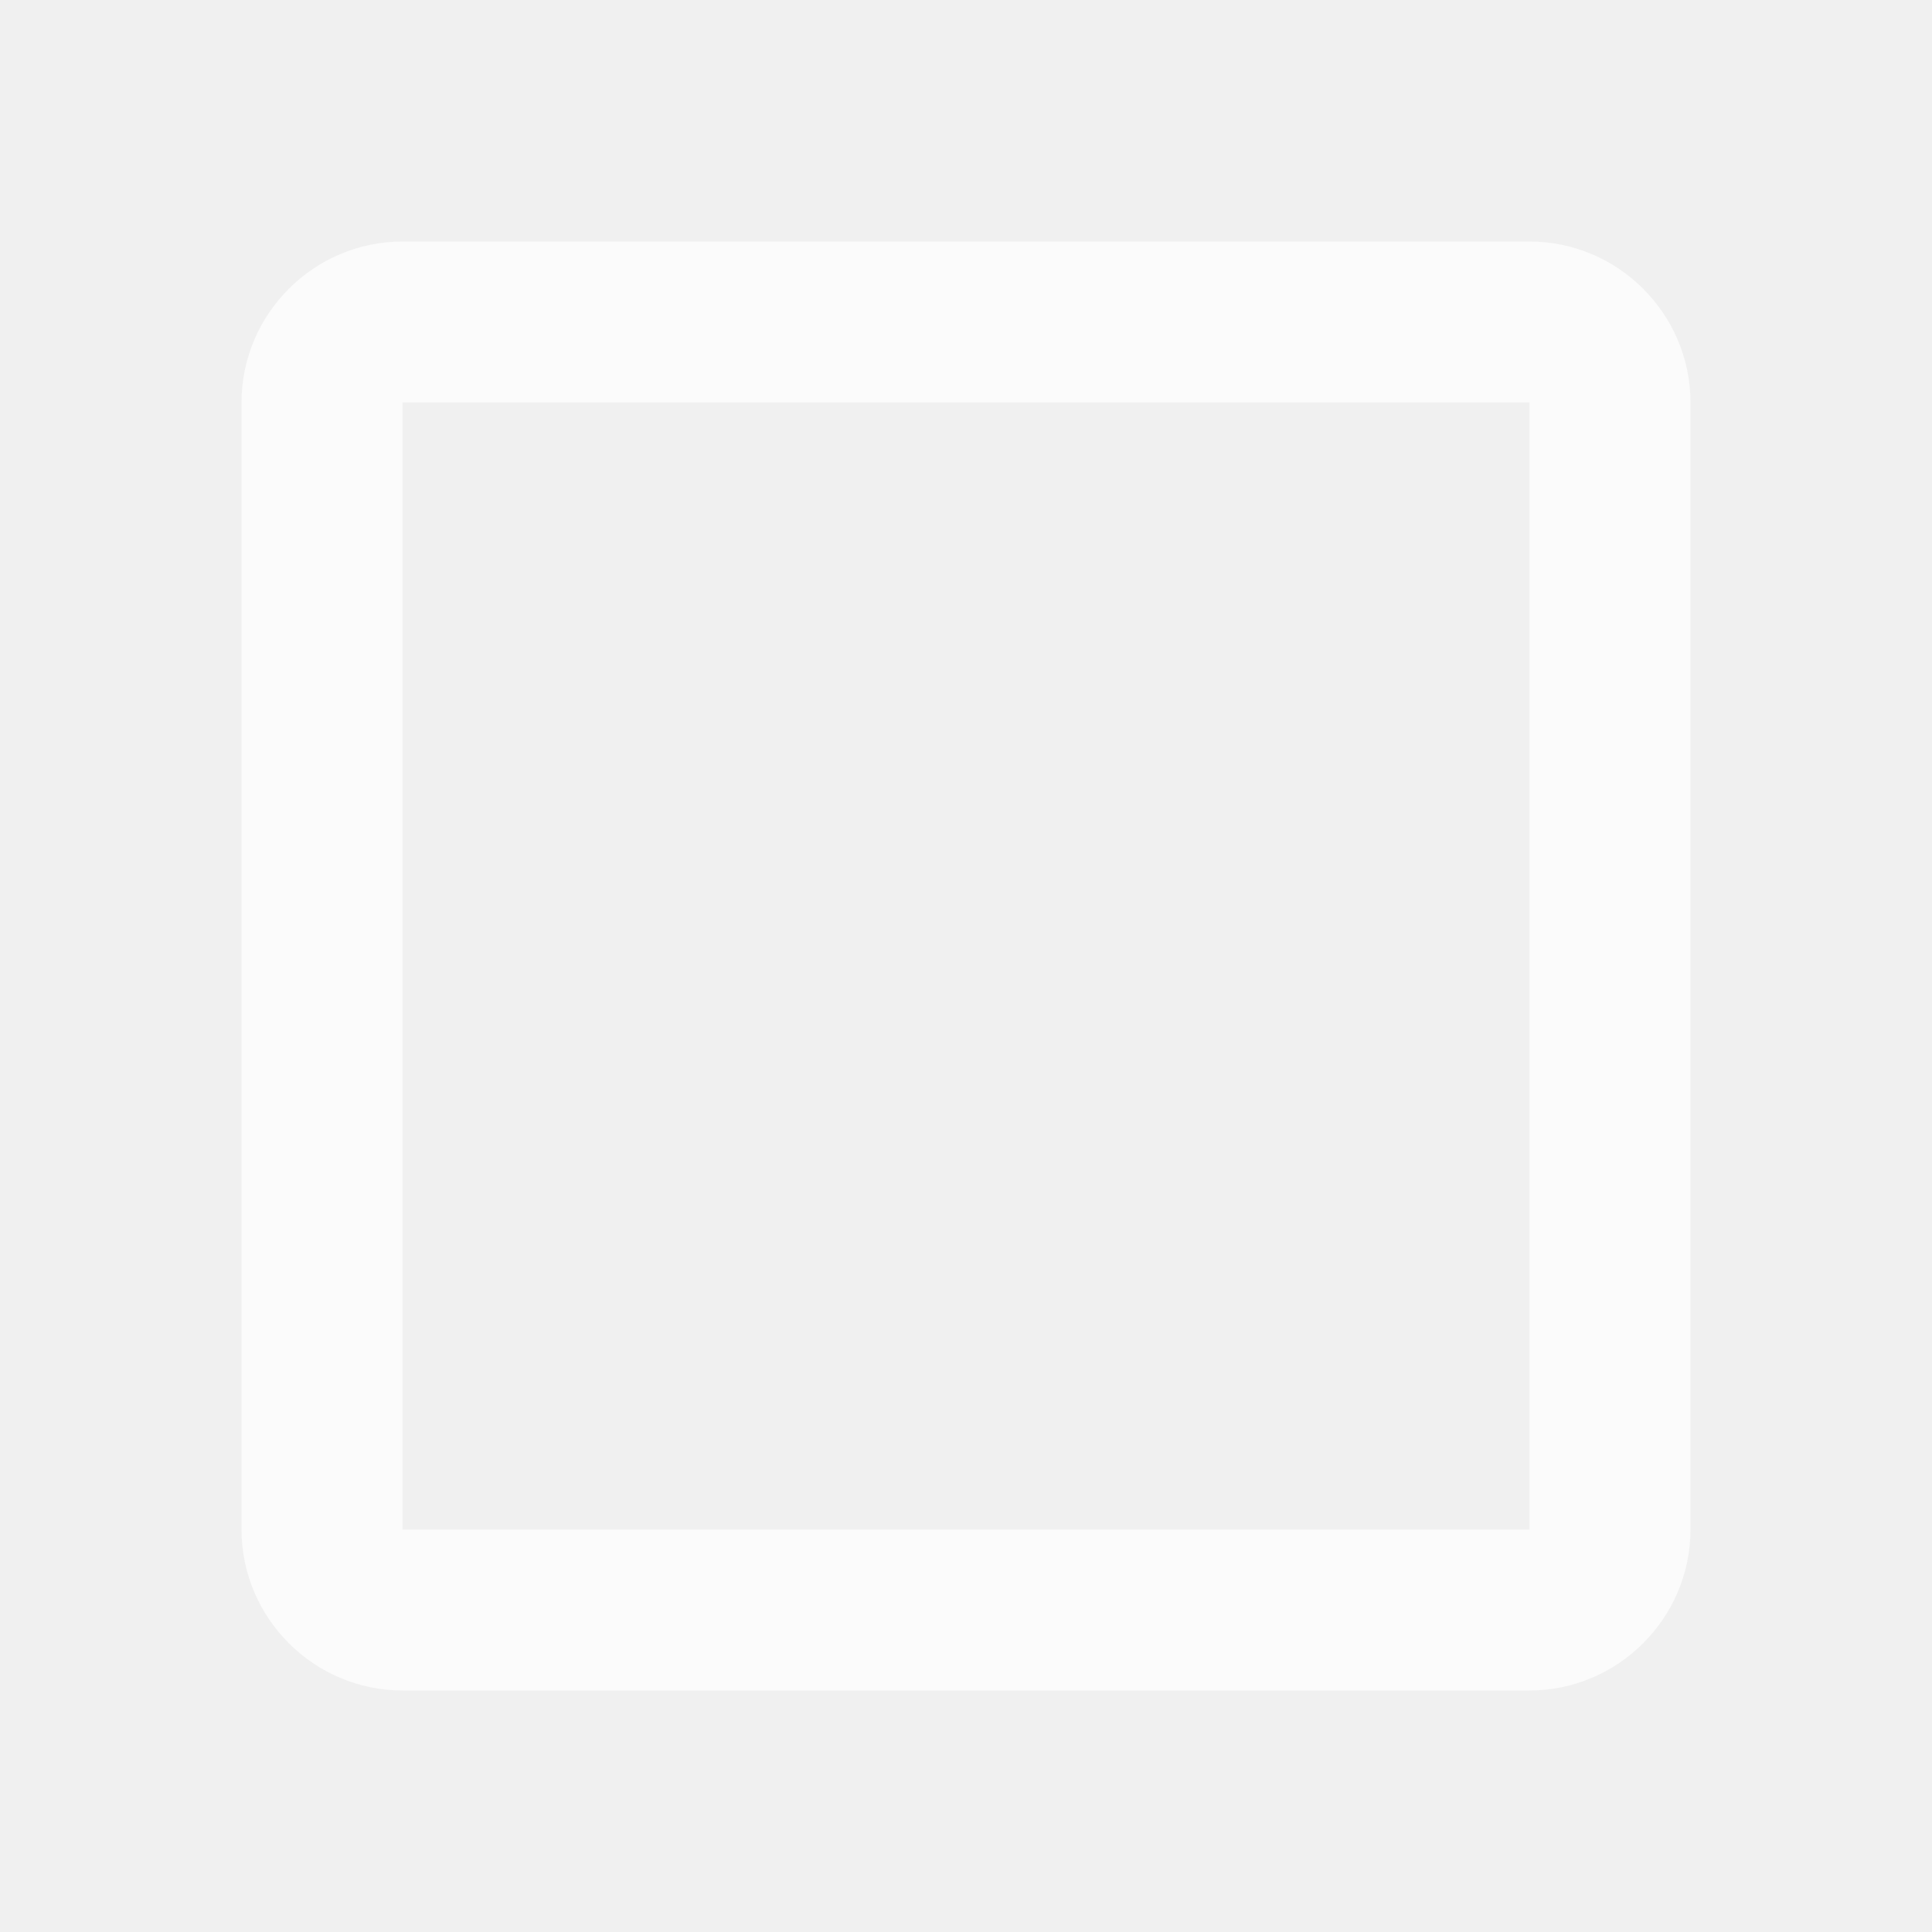
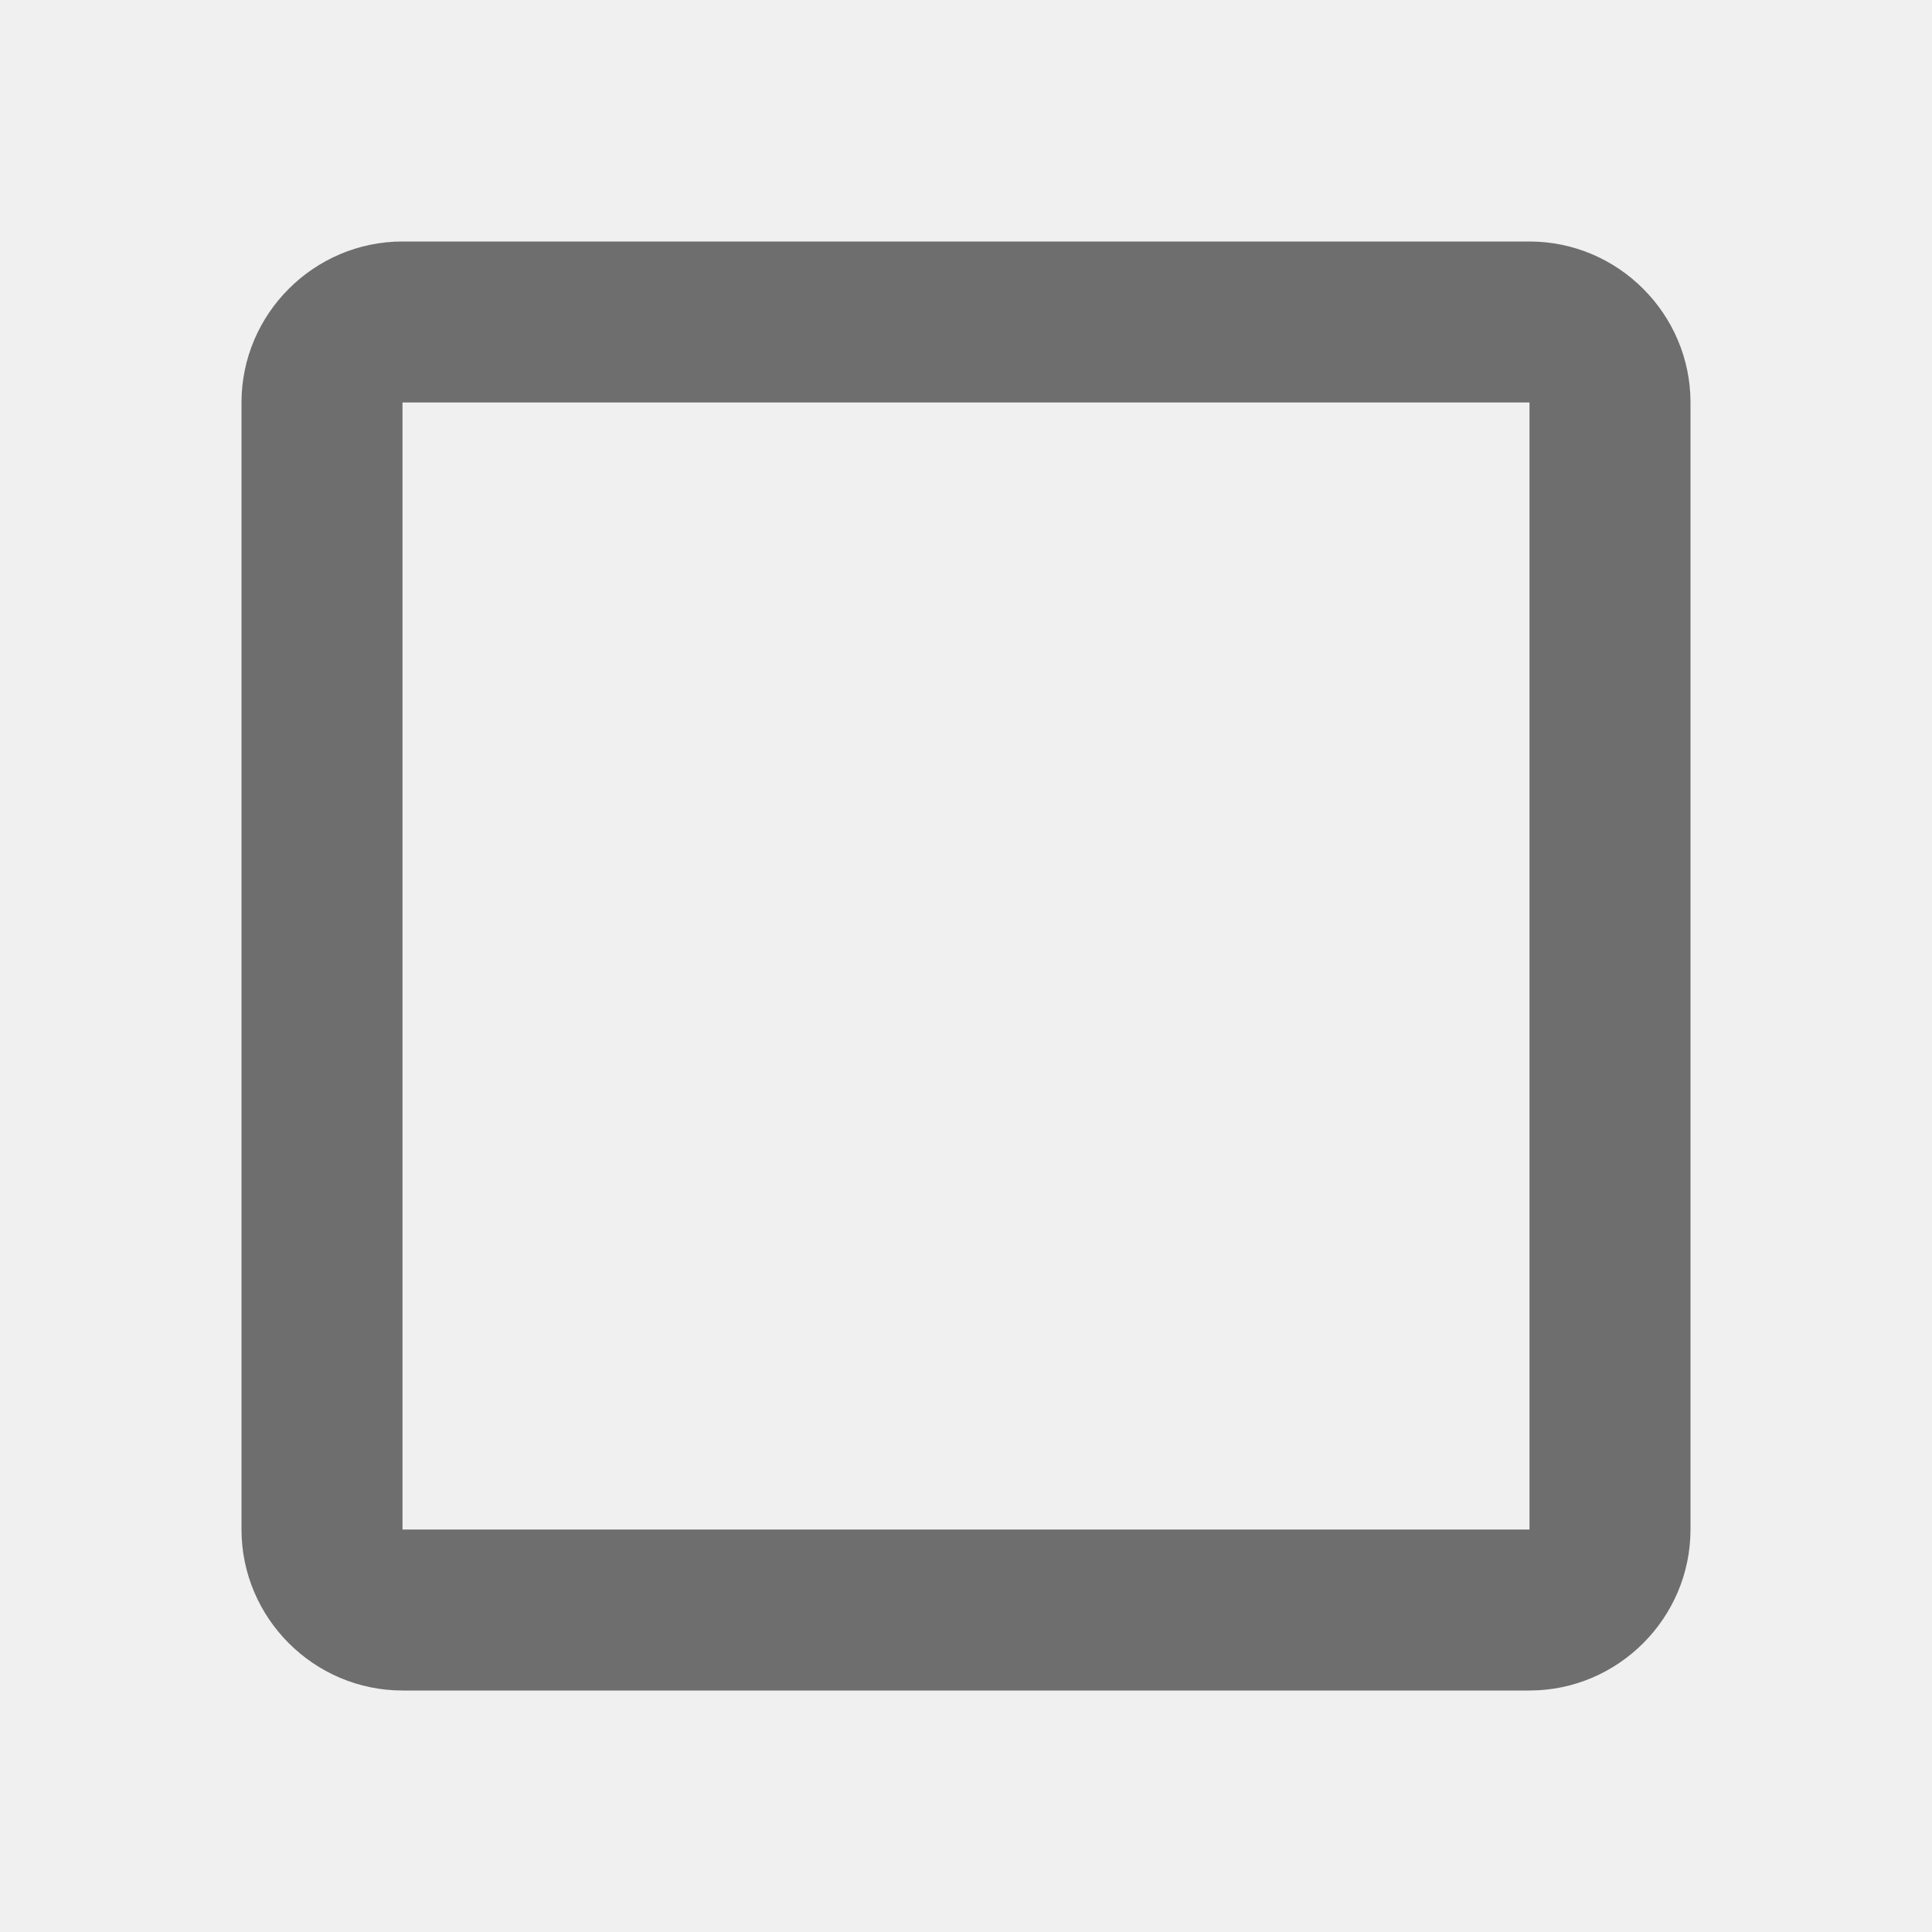
- <svg xmlns="http://www.w3.org/2000/svg" width="24" height="24" viewBox="0 0 24 24" fill="#FFFFFF" opacity="0.7">
+ <svg xmlns="http://www.w3.org/2000/svg" width="24" height="24" viewBox="0 0 24 24" fill="#000000" opacity="0.54">
  <path d="M19 5v14H5V5h14m0-2H5c-1.1 0-2 .9-2 2v14c0 1.1.9 2 2 2h14c1.1 0 2-.9 2-2V5c0-1.1-.9-2-2-2z" />
</svg>
